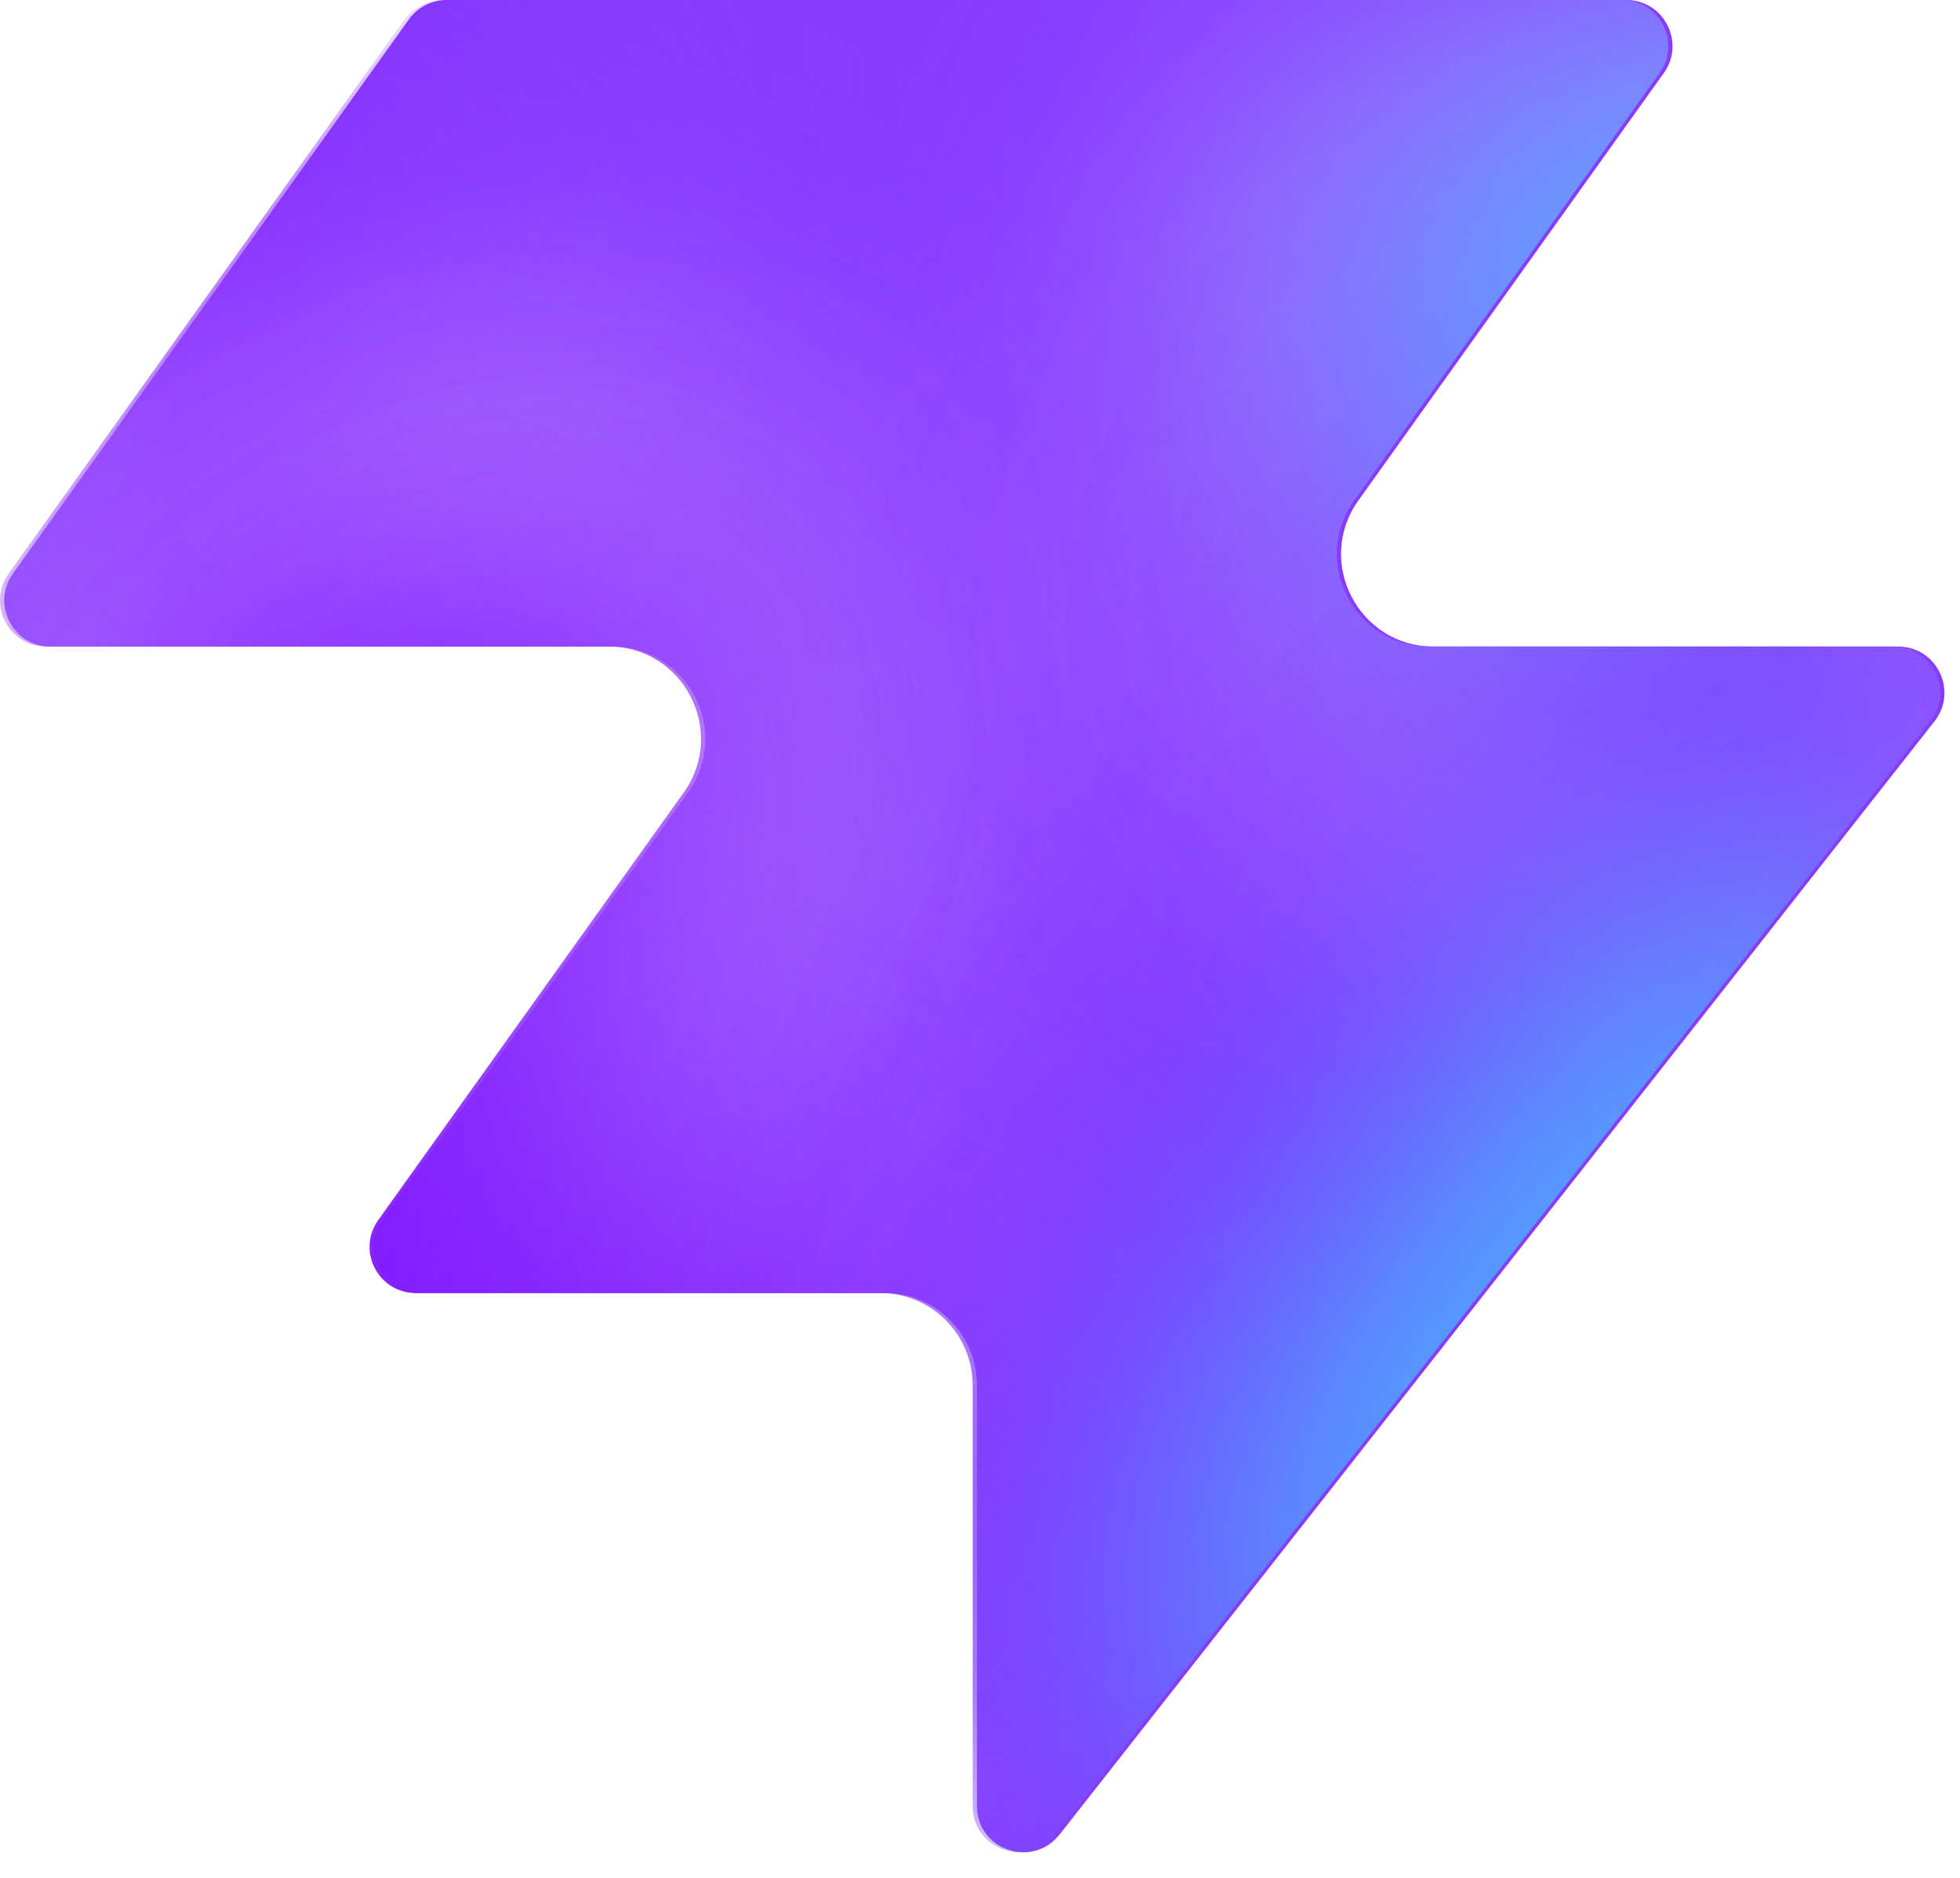
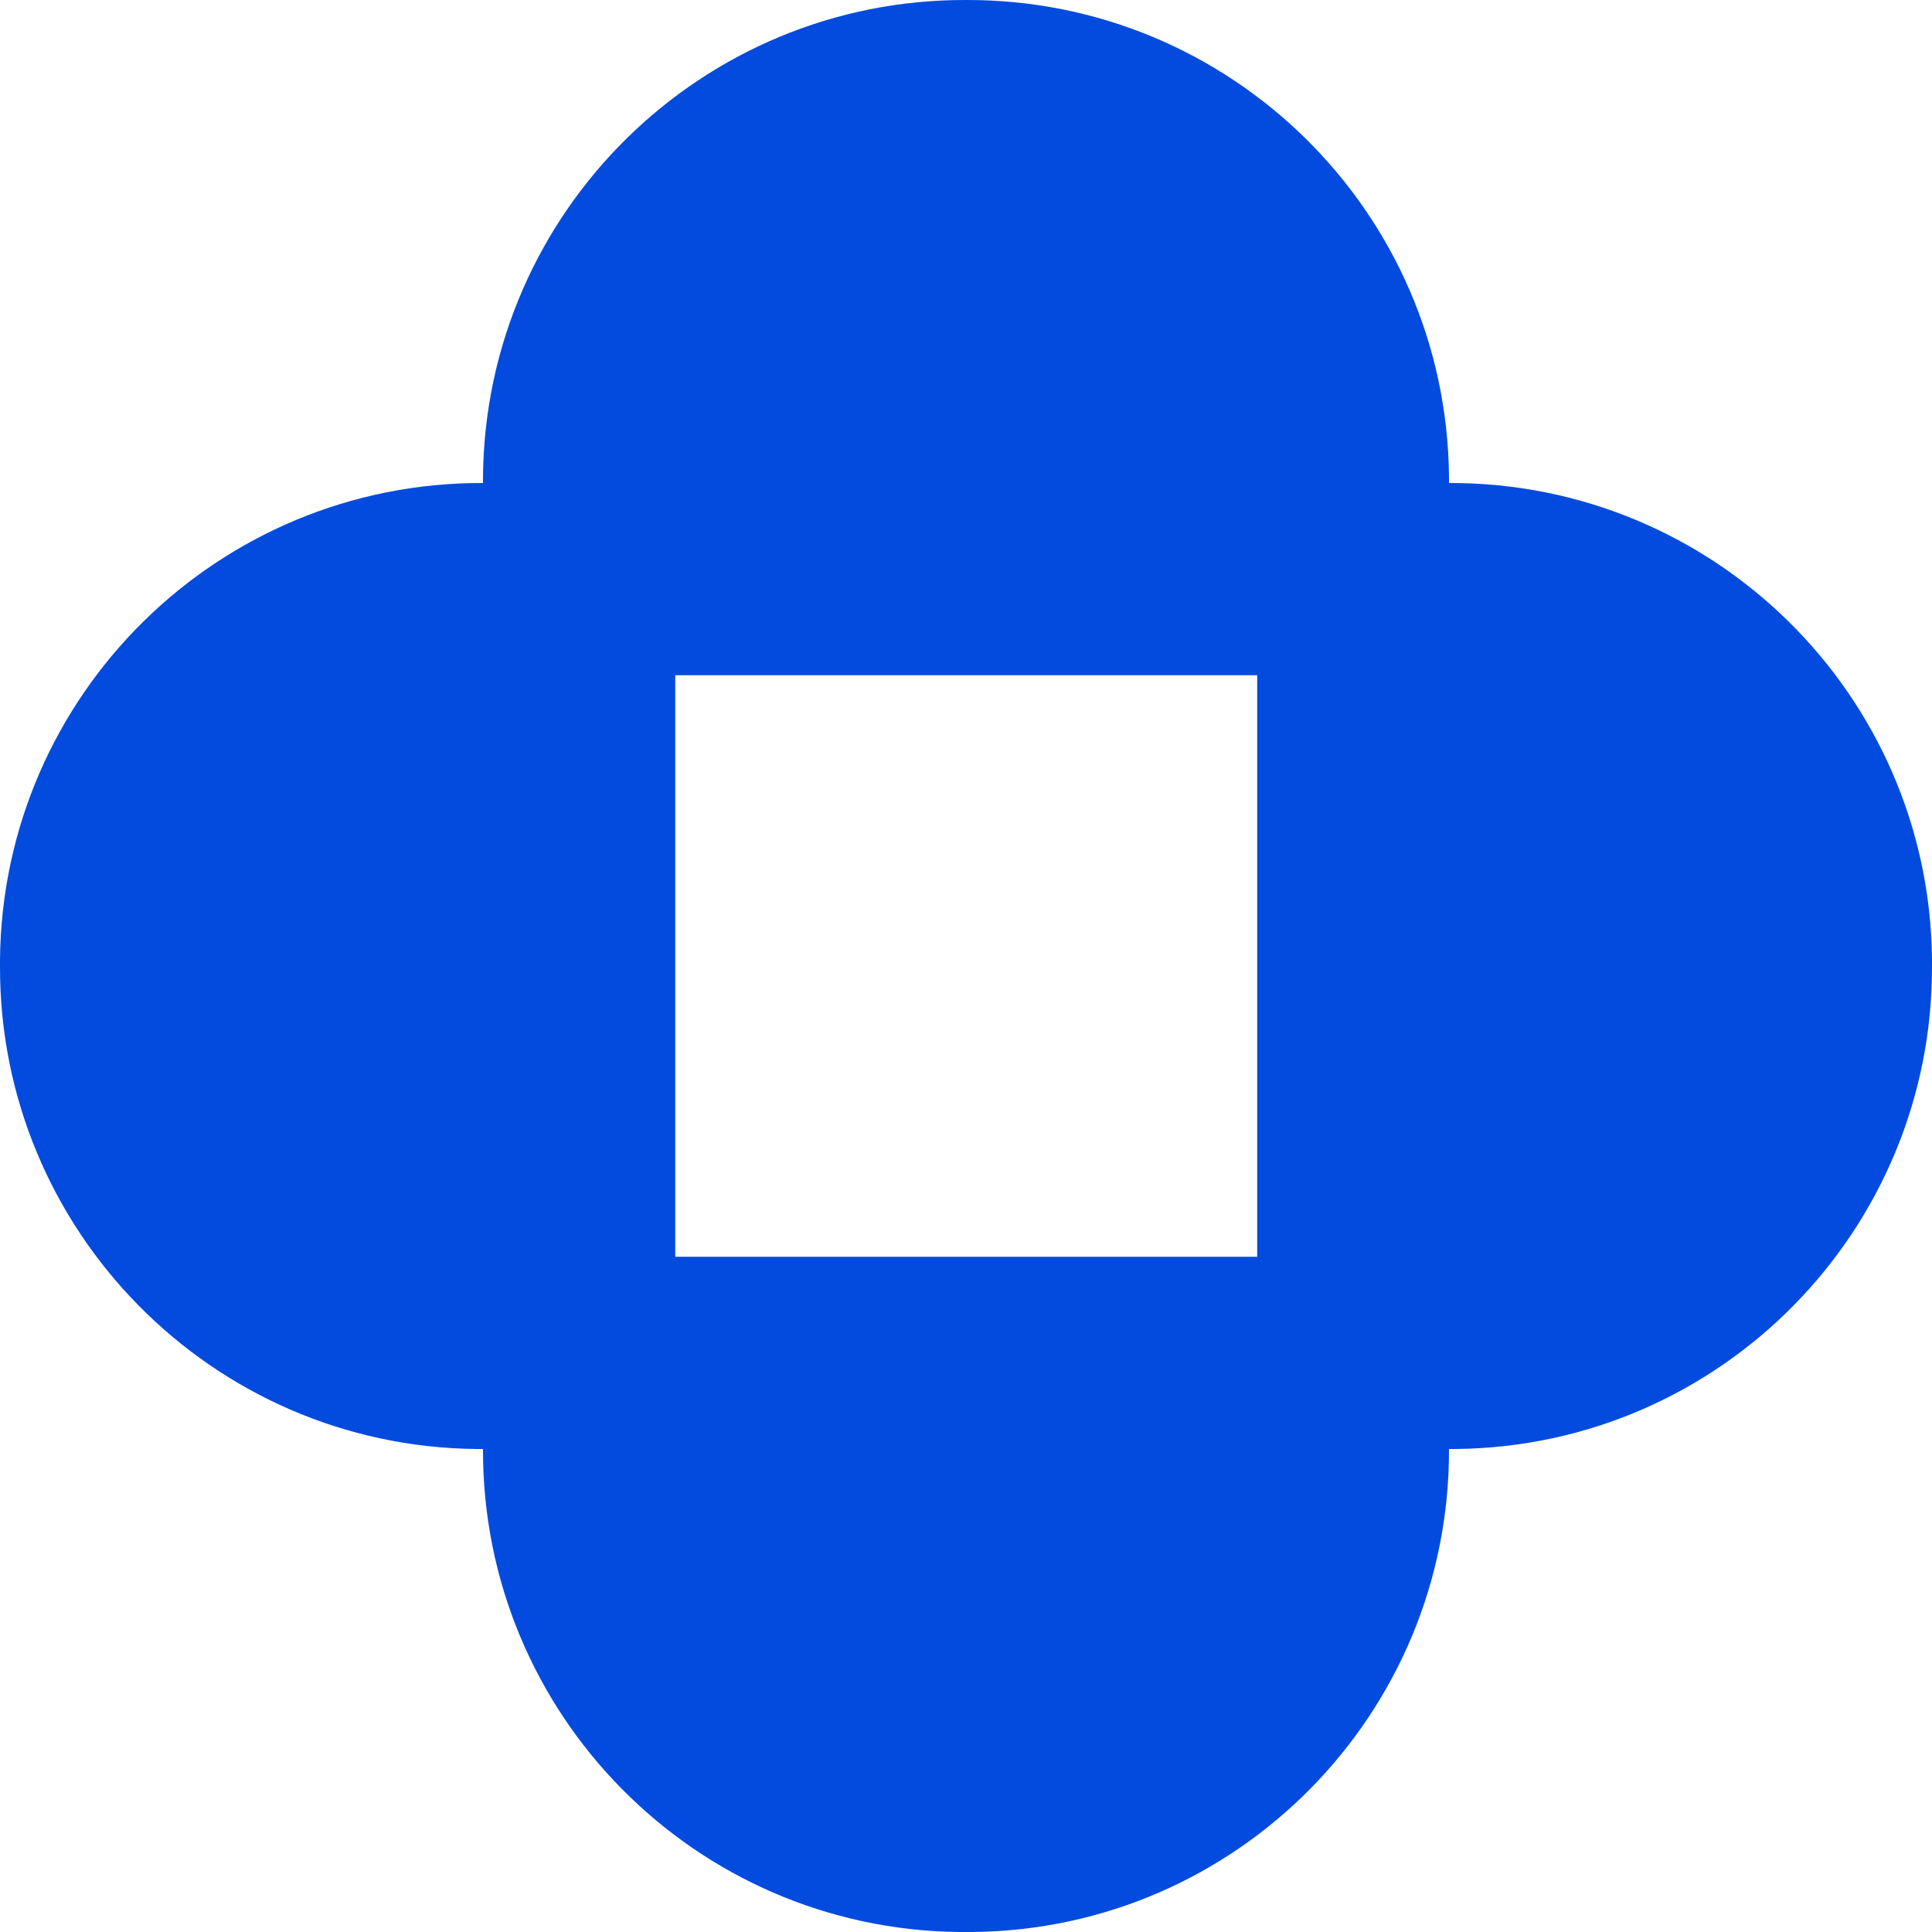
- <svg xmlns="http://www.w3.org/2000/svg" width="48" height="46" fill="none" viewBox="0 0 48 46">
-   <path fill="#863bff" d="M25.946 44.938c-.664.845-2.021.375-2.021-.698V33.937a2.26 2.26 0 0 0-2.262-2.262H10.287c-.92 0-1.456-1.04-.92-1.788l7.48-10.471c1.07-1.497 0-3.578-1.842-3.578H1.237c-.92 0-1.456-1.04-.92-1.788L10.013.474c.214-.297.556-.474.92-.474h28.894c.92 0 1.456 1.04.92 1.788l-7.48 10.471c-1.07 1.498 0 3.579 1.842 3.579h11.377c.943 0 1.473 1.088.89 1.83L25.947 44.94z" style="fill:#863bff;fill:color(display-p3 .525 .23 1);fill-opacity:1" />
-   <mask id="a" width="48" height="46" x="0" y="0" maskUnits="userSpaceOnUse" style="mask-type:alpha">
-     <path fill="#000" d="M25.842 44.938c-.664.844-2.021.375-2.021-.698V33.937a2.26 2.26 0 0 0-2.262-2.262H10.183c-.92 0-1.456-1.04-.92-1.788l7.48-10.471c1.07-1.498 0-3.579-1.842-3.579H1.133c-.92 0-1.456-1.04-.92-1.787L9.91.473c.214-.297.556-.474.92-.474h28.894c.92 0 1.456 1.04.92 1.788l-7.48 10.471c-1.07 1.498 0 3.578 1.842 3.578h11.377c.943 0 1.473 1.088.89 1.832L25.843 44.94z" style="fill:#000;fill-opacity:1" />
-   </mask>
-   <g mask="url(#a)">
-     <g filter="url(#b)">
-       <ellipse cx="5.508" cy="14.704" fill="#ede6ff" rx="5.508" ry="14.704" style="fill:#ede6ff;fill:color(display-p3 .927 .903 1);fill-opacity:1" transform="matrix(.00324 1 1 -.00324 -4.47 31.516)" />
-     </g>
-     <g filter="url(#c)">
-       <ellipse cx="10.399" cy="29.851" fill="#ede6ff" rx="10.399" ry="29.851" style="fill:#ede6ff;fill:color(display-p3 .927 .903 1);fill-opacity:1" transform="matrix(.00324 1 1 -.00324 -39.328 7.883)" />
-     </g>
-     <g filter="url(#d)">
-       <ellipse cx="5.508" cy="30.487" fill="#7e14ff" rx="5.508" ry="30.487" style="fill:#7e14ff;fill:color(display-p3 .492 .077 1);fill-opacity:1" transform="rotate(89.814 -25.913 -14.639)scale(1 -1)" />
-     </g>
-     <g filter="url(#e)">
-       <ellipse cx="5.508" cy="30.599" fill="#7e14ff" rx="5.508" ry="30.599" style="fill:#7e14ff;fill:color(display-p3 .492 .077 1);fill-opacity:1" transform="rotate(89.814 -32.644 -3.334)scale(1 -1)" />
-     </g>
-     <g filter="url(#f)">
-       <ellipse cx="5.508" cy="30.599" fill="#7e14ff" rx="5.508" ry="30.599" style="fill:#7e14ff;fill:color(display-p3 .492 .077 1);fill-opacity:1" transform="matrix(.00324 1 1 -.00324 -34.34 30.47)" />
-     </g>
-     <g filter="url(#g)">
-       <ellipse cx="14.072" cy="22.078" fill="#ede6ff" rx="14.072" ry="22.078" style="fill:#ede6ff;fill:color(display-p3 .927 .903 1);fill-opacity:1" transform="rotate(93.35 24.506 48.493)scale(-1 1)" />
-     </g>
-     <g filter="url(#h)">
-       <ellipse cx="3.47" cy="21.501" fill="#7e14ff" rx="3.47" ry="21.501" style="fill:#7e14ff;fill:color(display-p3 .492 .077 1);fill-opacity:1" transform="rotate(89.009 28.708 47.59)scale(-1 1)" />
-     </g>
-     <g filter="url(#i)">
-       <ellipse cx="3.47" cy="21.501" fill="#7e14ff" rx="3.47" ry="21.501" style="fill:#7e14ff;fill:color(display-p3 .492 .077 1);fill-opacity:1" transform="rotate(89.009 28.708 47.59)scale(-1 1)" />
-     </g>
-     <g filter="url(#j)">
-       <ellipse cx=".387" cy="8.972" fill="#7e14ff" rx="4.407" ry="29.108" style="fill:#7e14ff;fill:color(display-p3 .492 .077 1);fill-opacity:1" transform="rotate(39.51 .387 8.972)" />
-     </g>
-     <g filter="url(#k)">
-       <ellipse cx="47.523" cy="-6.092" fill="#7e14ff" rx="4.407" ry="29.108" style="fill:#7e14ff;fill:color(display-p3 .492 .077 1);fill-opacity:1" transform="rotate(37.892 47.523 -6.092)" />
-     </g>
-     <g filter="url(#l)">
-       <ellipse cx="41.412" cy="6.333" fill="#47bfff" rx="5.971" ry="9.665" style="fill:#47bfff;fill:color(display-p3 .28 .748 1);fill-opacity:1" transform="rotate(37.892 41.412 6.333)" />
-     </g>
-     <g filter="url(#m)">
-       <ellipse cx="-1.879" cy="38.332" fill="#7e14ff" rx="4.407" ry="29.108" style="fill:#7e14ff;fill:color(display-p3 .492 .077 1);fill-opacity:1" transform="rotate(37.892 -1.88 38.332)" />
-     </g>
-     <g filter="url(#n)">
-       <ellipse cx="-1.879" cy="38.332" fill="#7e14ff" rx="4.407" ry="29.108" style="fill:#7e14ff;fill:color(display-p3 .492 .077 1);fill-opacity:1" transform="rotate(37.892 -1.88 38.332)" />
-     </g>
-     <g filter="url(#o)">
-       <ellipse cx="35.651" cy="29.907" fill="#7e14ff" rx="4.407" ry="29.108" style="fill:#7e14ff;fill:color(display-p3 .492 .077 1);fill-opacity:1" transform="rotate(37.892 35.651 29.907)" />
-     </g>
-     <g filter="url(#p)">
-       <ellipse cx="38.418" cy="32.4" fill="#47bfff" rx="5.971" ry="15.297" style="fill:#47bfff;fill:color(display-p3 .28 .748 1);fill-opacity:1" transform="rotate(37.892 38.418 32.4)" />
-     </g>
-   </g>
-   <defs>
-     <filter id="b" width="60.045" height="41.654" x="-19.77" y="16.149" color-interpolation-filters="sRGB" filterUnits="userSpaceOnUse">
-       <feFlood flood-opacity="0" result="BackgroundImageFix" />
-       <feBlend in="SourceGraphic" in2="BackgroundImageFix" result="shape" />
-       <feGaussianBlur result="effect1_foregroundBlur_2002_17158" stdDeviation="7.659" />
-     </filter>
-     <filter id="c" width="90.34" height="51.437" x="-54.613" y="-7.533" color-interpolation-filters="sRGB" filterUnits="userSpaceOnUse">
-       <feFlood flood-opacity="0" result="BackgroundImageFix" />
-       <feBlend in="SourceGraphic" in2="BackgroundImageFix" result="shape" />
-       <feGaussianBlur result="effect1_foregroundBlur_2002_17158" stdDeviation="7.659" />
-     </filter>
-     <filter id="d" width="79.355" height="29.4" x="-49.64" y="2.03" color-interpolation-filters="sRGB" filterUnits="userSpaceOnUse">
-       <feFlood flood-opacity="0" result="BackgroundImageFix" />
-       <feBlend in="SourceGraphic" in2="BackgroundImageFix" result="shape" />
-       <feGaussianBlur result="effect1_foregroundBlur_2002_17158" stdDeviation="4.596" />
-     </filter>
-     <filter id="e" width="79.579" height="29.4" x="-45.045" y="20.029" color-interpolation-filters="sRGB" filterUnits="userSpaceOnUse">
-       <feFlood flood-opacity="0" result="BackgroundImageFix" />
-       <feBlend in="SourceGraphic" in2="BackgroundImageFix" result="shape" />
-       <feGaussianBlur result="effect1_foregroundBlur_2002_17158" stdDeviation="4.596" />
-     </filter>
-     <filter id="f" width="79.579" height="29.4" x="-43.513" y="21.178" color-interpolation-filters="sRGB" filterUnits="userSpaceOnUse">
-       <feFlood flood-opacity="0" result="BackgroundImageFix" />
-       <feBlend in="SourceGraphic" in2="BackgroundImageFix" result="shape" />
-       <feGaussianBlur result="effect1_foregroundBlur_2002_17158" stdDeviation="4.596" />
-     </filter>
-     <filter id="g" width="74.749" height="58.852" x="15.756" y="-17.901" color-interpolation-filters="sRGB" filterUnits="userSpaceOnUse">
-       <feFlood flood-opacity="0" result="BackgroundImageFix" />
-       <feBlend in="SourceGraphic" in2="BackgroundImageFix" result="shape" />
-       <feGaussianBlur result="effect1_foregroundBlur_2002_17158" stdDeviation="7.659" />
-     </filter>
-     <filter id="h" width="61.377" height="25.362" x="23.548" y="2.284" color-interpolation-filters="sRGB" filterUnits="userSpaceOnUse">
-       <feFlood flood-opacity="0" result="BackgroundImageFix" />
-       <feBlend in="SourceGraphic" in2="BackgroundImageFix" result="shape" />
-       <feGaussianBlur result="effect1_foregroundBlur_2002_17158" stdDeviation="4.596" />
-     </filter>
-     <filter id="i" width="61.377" height="25.362" x="23.548" y="2.284" color-interpolation-filters="sRGB" filterUnits="userSpaceOnUse">
-       <feFlood flood-opacity="0" result="BackgroundImageFix" />
-       <feBlend in="SourceGraphic" in2="BackgroundImageFix" result="shape" />
-       <feGaussianBlur result="effect1_foregroundBlur_2002_17158" stdDeviation="4.596" />
-     </filter>
-     <filter id="j" width="56.045" height="63.649" x="-27.636" y="-22.853" color-interpolation-filters="sRGB" filterUnits="userSpaceOnUse">
-       <feFlood flood-opacity="0" result="BackgroundImageFix" />
-       <feBlend in="SourceGraphic" in2="BackgroundImageFix" result="shape" />
-       <feGaussianBlur result="effect1_foregroundBlur_2002_17158" stdDeviation="4.596" />
-     </filter>
-     <filter id="k" width="54.814" height="64.646" x="20.116" y="-38.415" color-interpolation-filters="sRGB" filterUnits="userSpaceOnUse">
-       <feFlood flood-opacity="0" result="BackgroundImageFix" />
-       <feBlend in="SourceGraphic" in2="BackgroundImageFix" result="shape" />
-       <feGaussianBlur result="effect1_foregroundBlur_2002_17158" stdDeviation="4.596" />
-     </filter>
-     <filter id="l" width="33.541" height="35.313" x="24.641" y="-11.323" color-interpolation-filters="sRGB" filterUnits="userSpaceOnUse">
-       <feFlood flood-opacity="0" result="BackgroundImageFix" />
-       <feBlend in="SourceGraphic" in2="BackgroundImageFix" result="shape" />
-       <feGaussianBlur result="effect1_foregroundBlur_2002_17158" stdDeviation="4.596" />
-     </filter>
-     <filter id="m" width="54.814" height="64.646" x="-29.286" y="6.009" color-interpolation-filters="sRGB" filterUnits="userSpaceOnUse">
-       <feFlood flood-opacity="0" result="BackgroundImageFix" />
-       <feBlend in="SourceGraphic" in2="BackgroundImageFix" result="shape" />
-       <feGaussianBlur result="effect1_foregroundBlur_2002_17158" stdDeviation="4.596" />
-     </filter>
-     <filter id="n" width="54.814" height="64.646" x="-29.286" y="6.009" color-interpolation-filters="sRGB" filterUnits="userSpaceOnUse">
-       <feFlood flood-opacity="0" result="BackgroundImageFix" />
-       <feBlend in="SourceGraphic" in2="BackgroundImageFix" result="shape" />
-       <feGaussianBlur result="effect1_foregroundBlur_2002_17158" stdDeviation="4.596" />
-     </filter>
-     <filter id="o" width="54.814" height="64.646" x="8.244" y="-2.416" color-interpolation-filters="sRGB" filterUnits="userSpaceOnUse">
-       <feFlood flood-opacity="0" result="BackgroundImageFix" />
-       <feBlend in="SourceGraphic" in2="BackgroundImageFix" result="shape" />
-       <feGaussianBlur result="effect1_foregroundBlur_2002_17158" stdDeviation="4.596" />
-     </filter>
-     <filter id="p" width="39.409" height="43.623" x="18.713" y="10.588" color-interpolation-filters="sRGB" filterUnits="userSpaceOnUse">
-       <feFlood flood-opacity="0" result="BackgroundImageFix" />
-       <feBlend in="SourceGraphic" in2="BackgroundImageFix" result="shape" />
-       <feGaussianBlur result="effect1_foregroundBlur_2002_17158" stdDeviation="4.596" />
-     </filter>
-   </defs>
+ <svg xmlns="http://www.w3.org/2000/svg" width="36" height="36" viewBox="0 0 36 36" fill="none">
+   <path d="M36 18V17.877C35.951 12.951 31.934 8.984 27 9C26.959 9 26.918 9 26.877 9H27V8.877C26.951 3.943 22.926 -0.016 18 5.07276e-05C13.074 -0.016 9.049 3.951 9 8.877V9C4.066 8.984 0.049 12.951 5.06233e-05 17.877V18C-0.016 22.926 3.951 26.951 8.877 27H9C8.984 31.934 12.951 35.951 17.877 36H18H18.123C23.049 35.951 27.016 31.934 27 27H27.123C32.057 26.951 36.016 22.926 36 18ZM9 27H9.123C9.082 27 9.041 27 9 27ZM12.582 23.418V12.582H23.426V23.418H12.582Z" fill="#024BDE" />
</svg>
